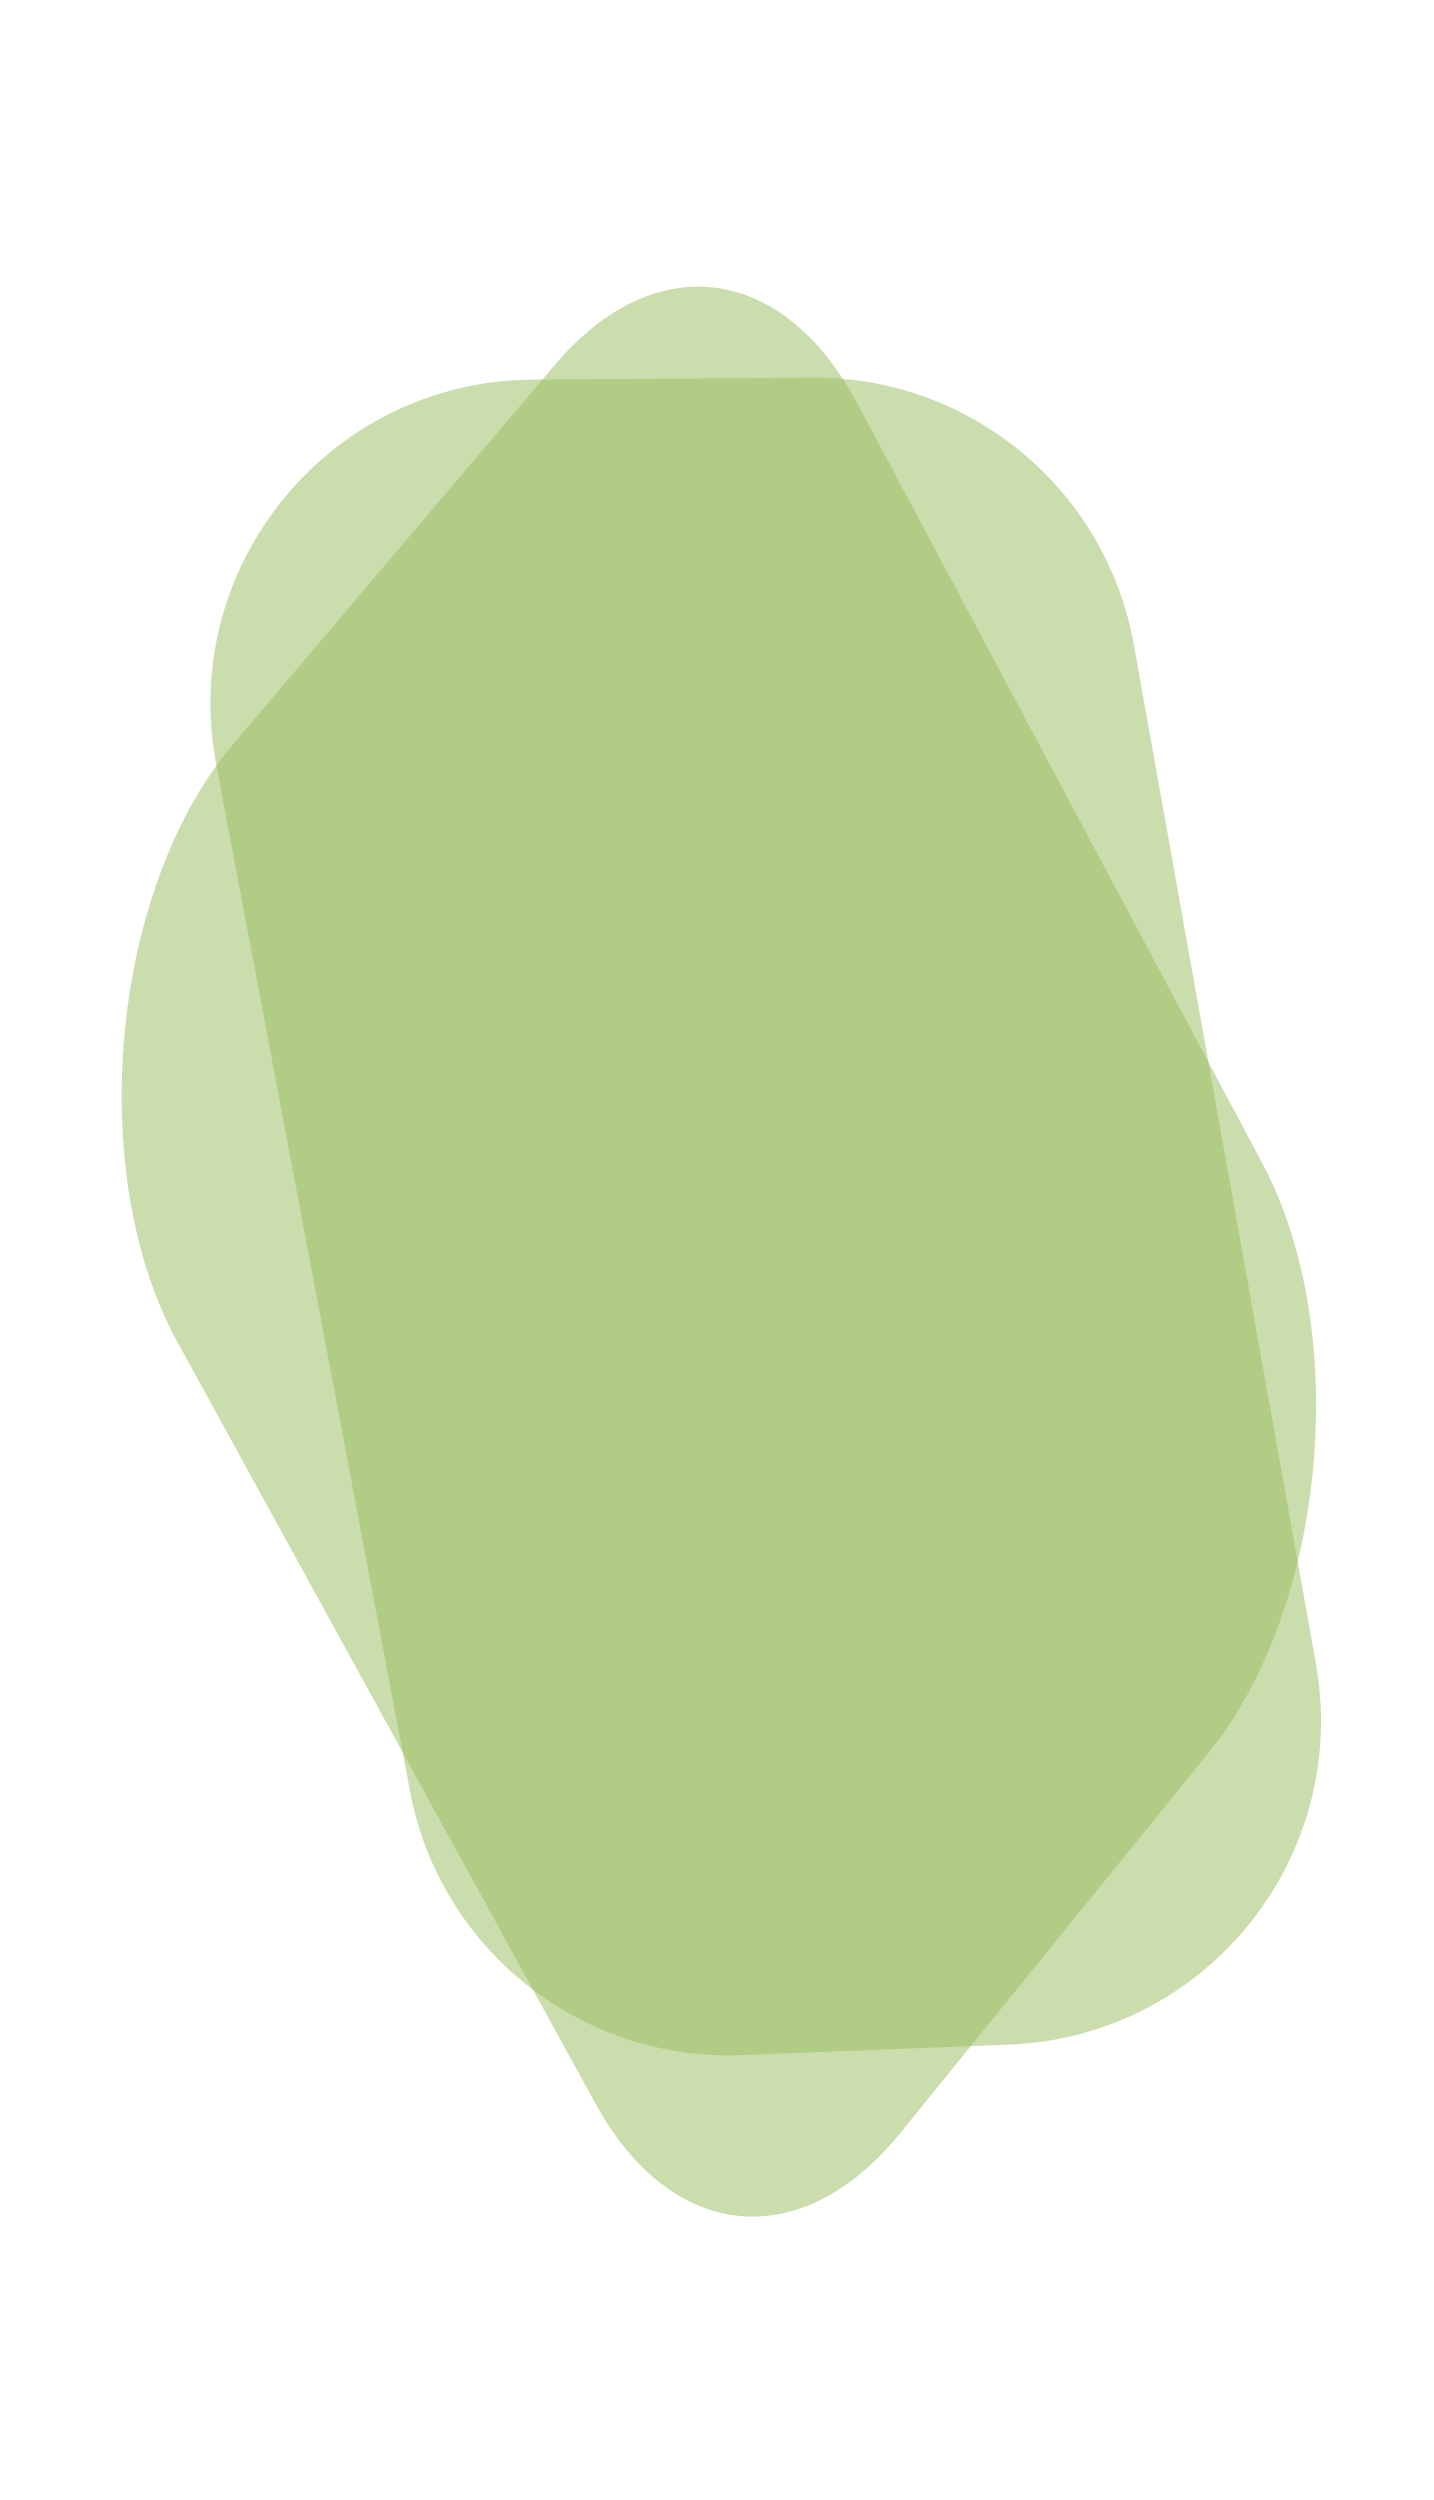
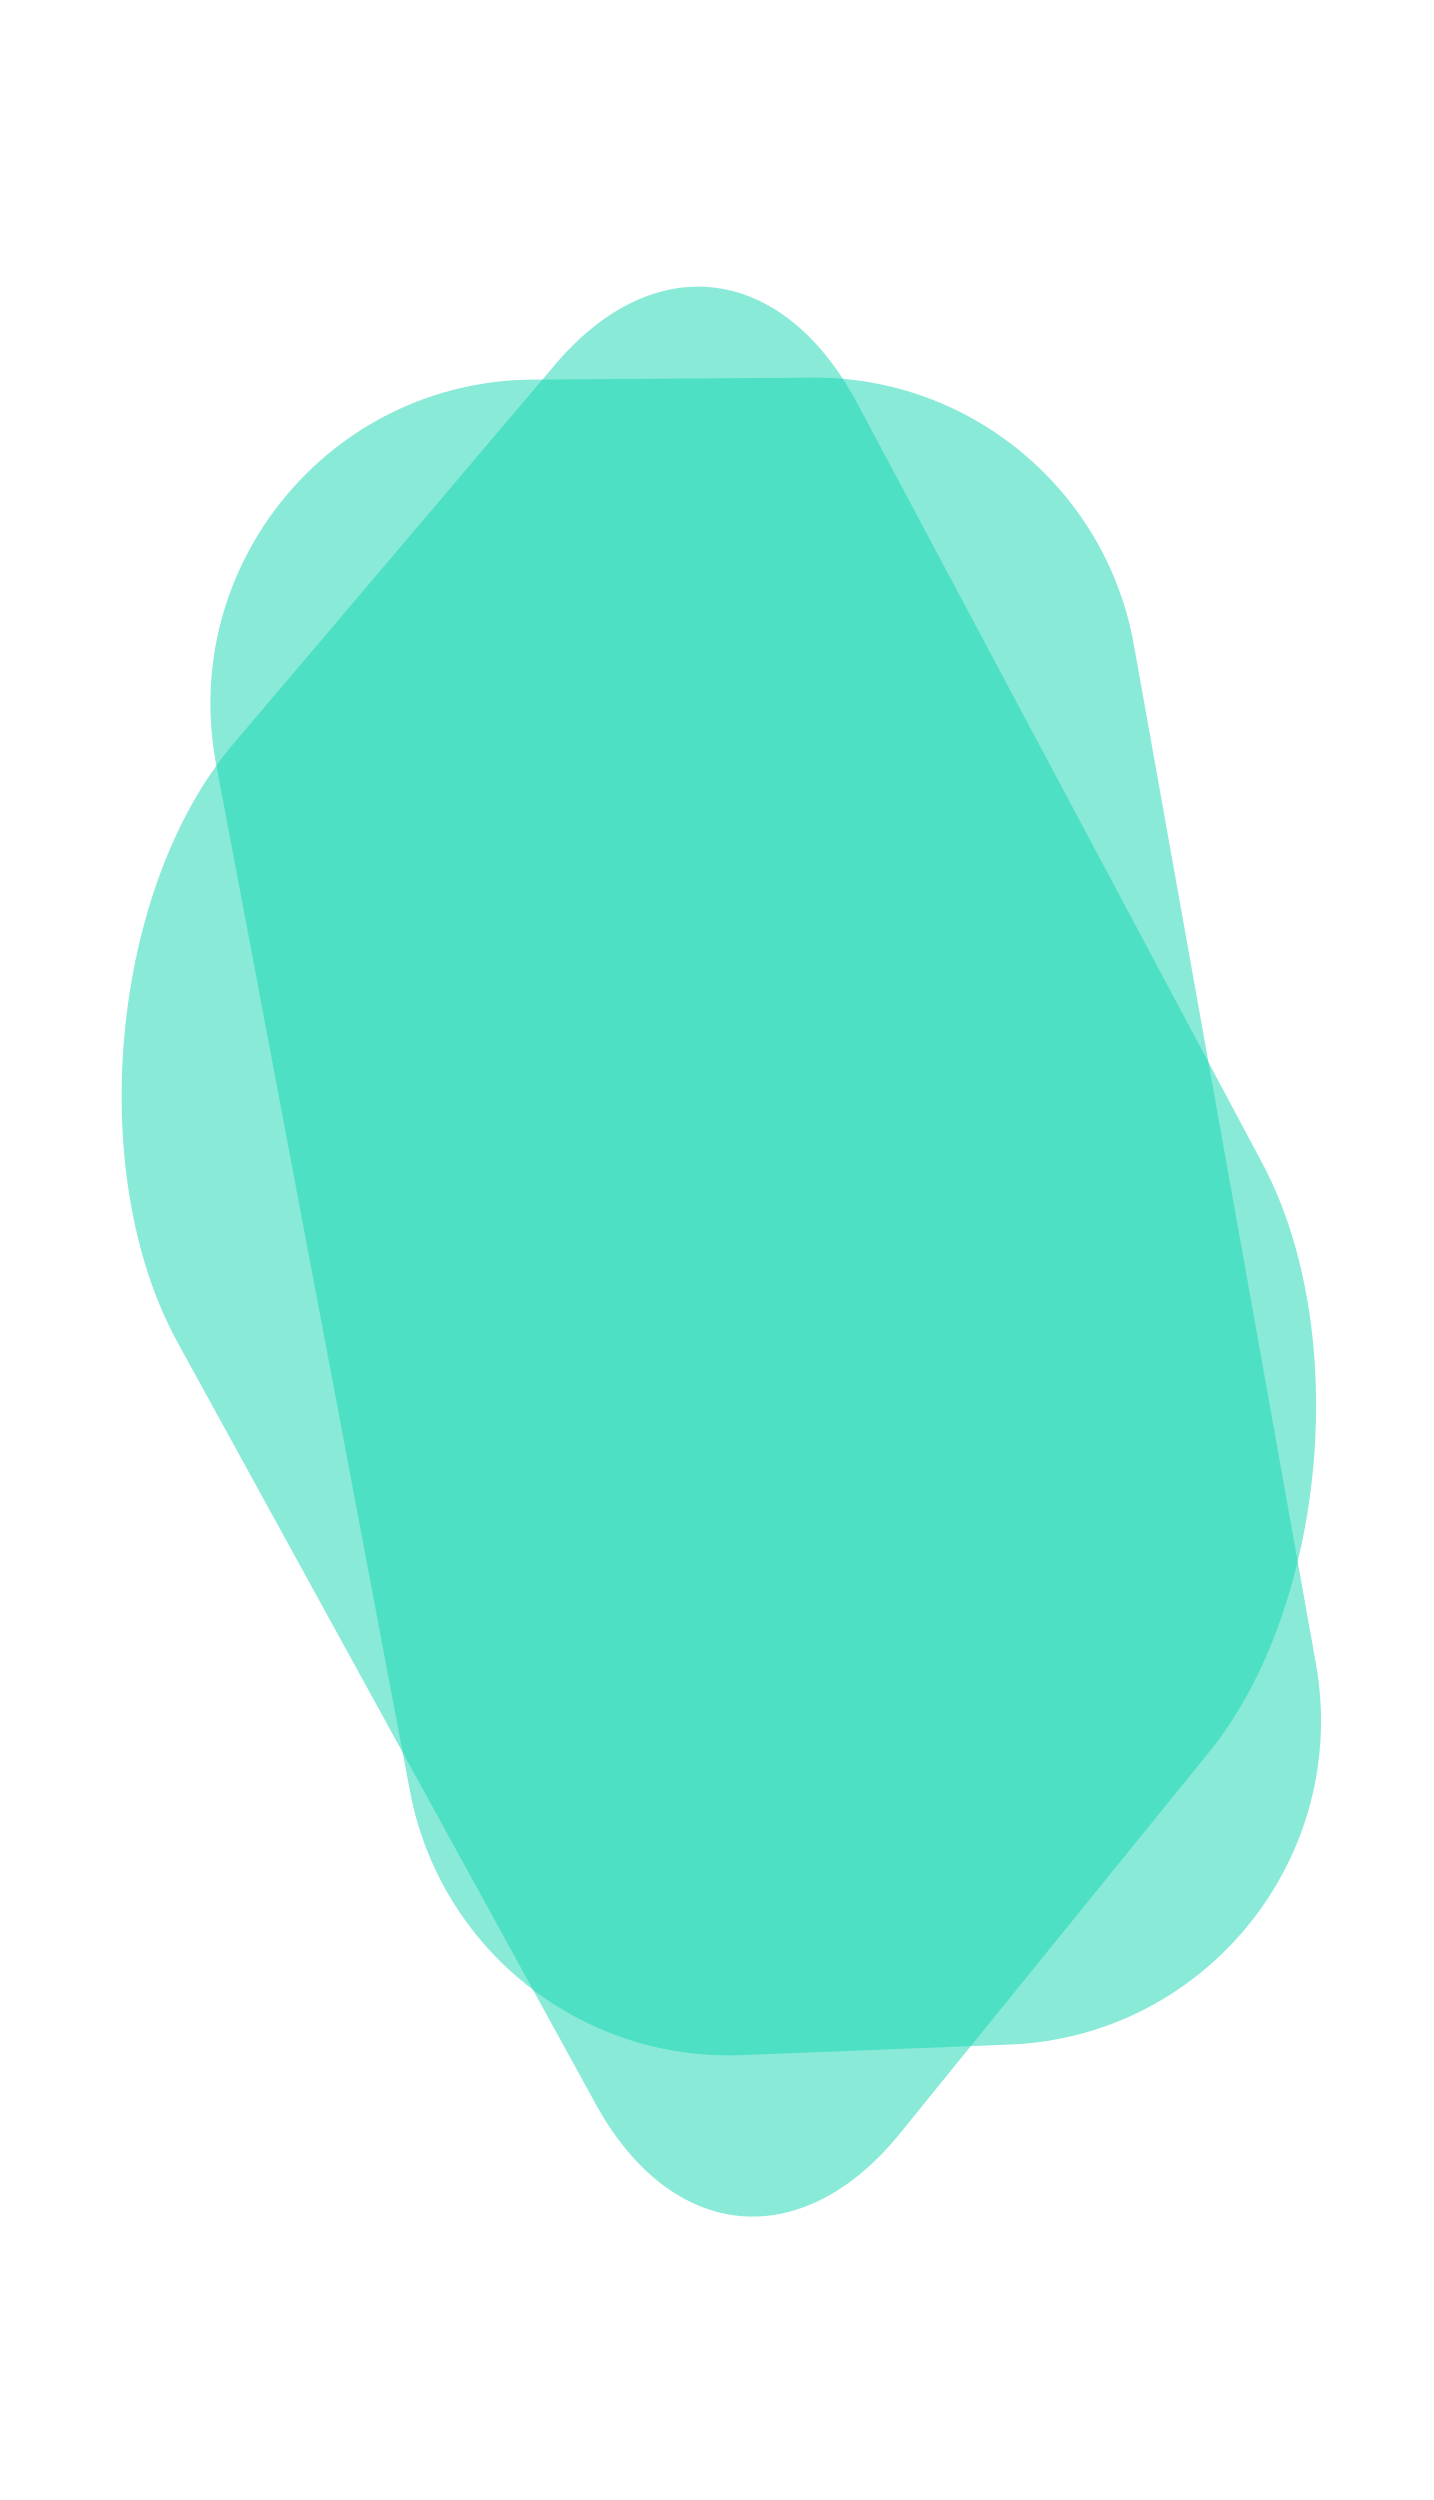
<svg xmlns="http://www.w3.org/2000/svg" width="442" height="771" viewBox="0 0 442 771" fill="none">
-   <path opacity="0.5" d="M405.824 513.037C416.497 572.767 371.948 628.161 311.319 630.55L228.639 633.806C179.112 635.757 135.629 601.134 126.438 552.428L66.648 235.609C55.081 174.319 101.831 117.511 164.202 117.067L250.534 116.454C299.244 116.108 341.117 150.909 349.686 198.861L405.824 513.037Z" fill="#97BC5C" />
-   <path opacity="0.5" d="M389.275 358.711C416.878 410.503 409.177 495.59 372.827 540.427L277.57 657.926C247.221 695.361 207.09 691.462 183.671 648.803L54.749 413.968C26.006 361.611 34.199 273.929 71.998 229.375L171.272 112.358C201.839 76.328 241.497 81.44 264.371 124.357L389.275 358.711Z" fill="#97BC5C" />
+   <path opacity="0.5" d="M405.824 513.037C416.497 572.767 371.948 628.161 311.319 630.55L228.639 633.806C179.112 635.757 135.629 601.134 126.438 552.428L66.648 235.609C55.081 174.319 101.831 117.511 164.202 117.067L250.534 116.454C299.244 116.108 341.117 150.909 349.686 198.861L405.824 513.037Z" fill="#13d5b1" />
+   <path opacity="0.5" d="M389.275 358.711C416.878 410.503 409.177 495.59 372.827 540.427L277.57 657.926C247.221 695.361 207.09 691.462 183.671 648.803L54.749 413.968C26.006 361.611 34.199 273.929 71.998 229.375L171.272 112.358C201.839 76.328 241.497 81.44 264.371 124.357L389.275 358.711Z" fill="#13d5b1" />
</svg>
